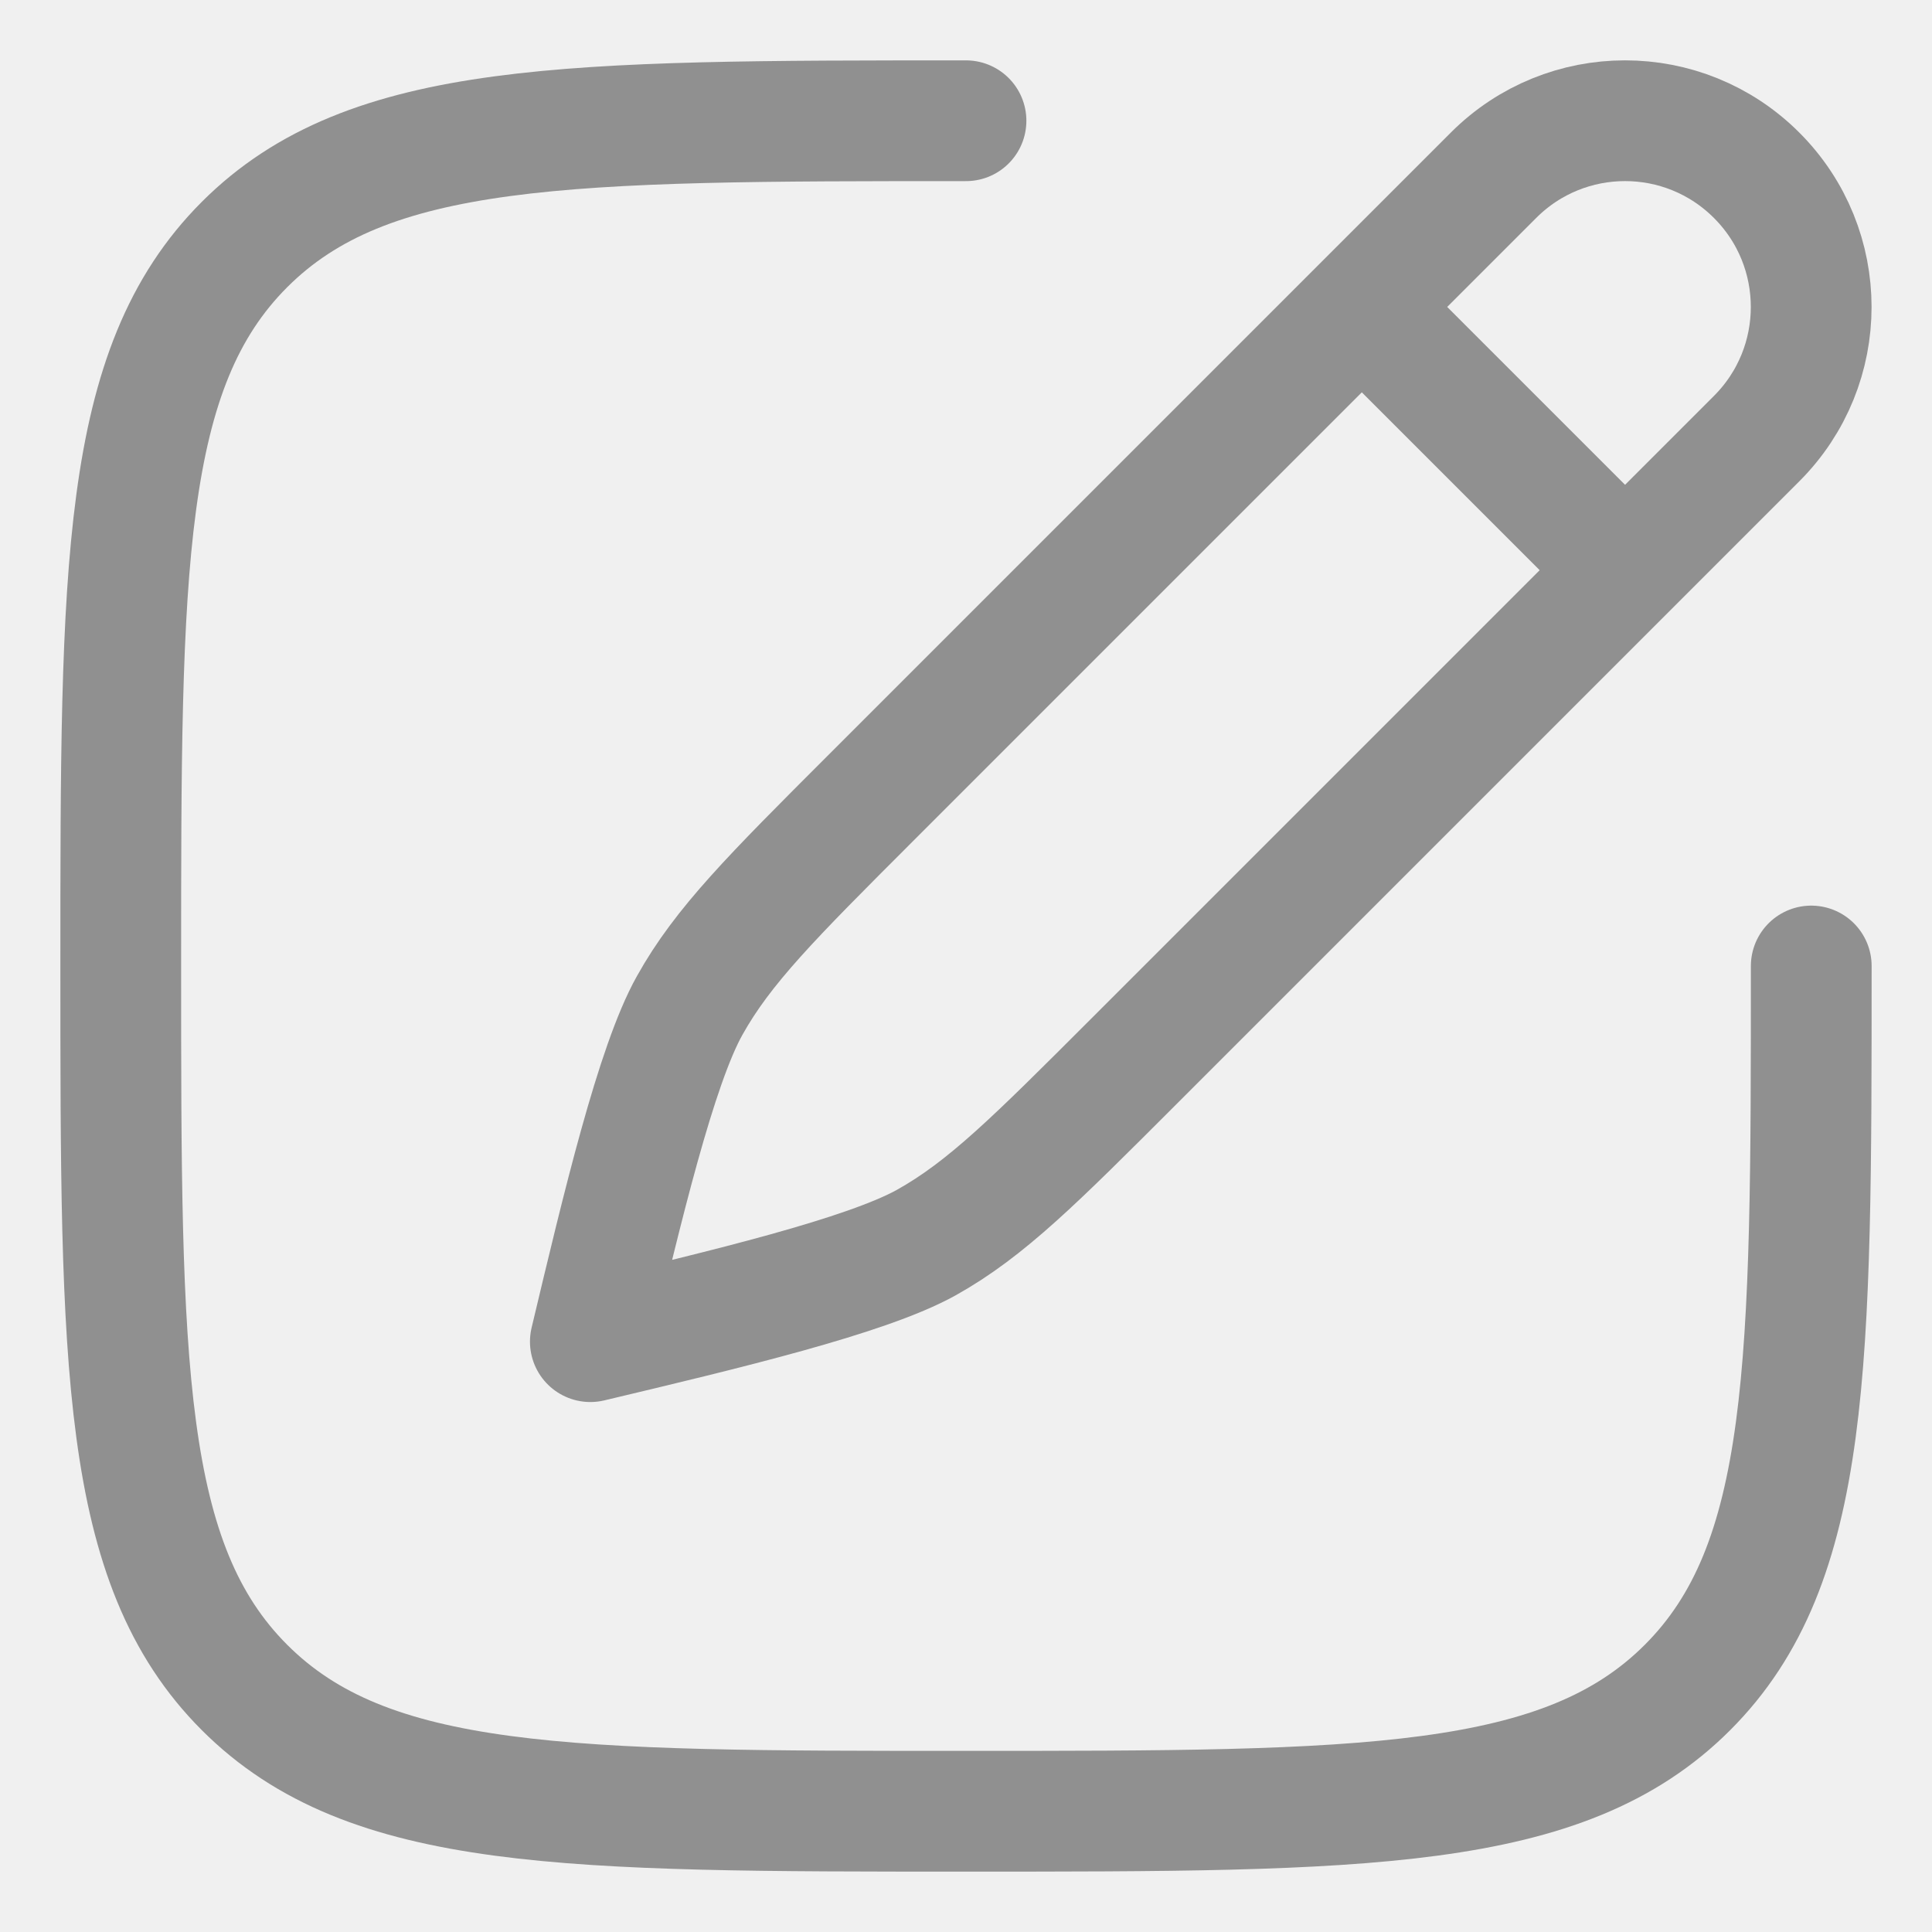
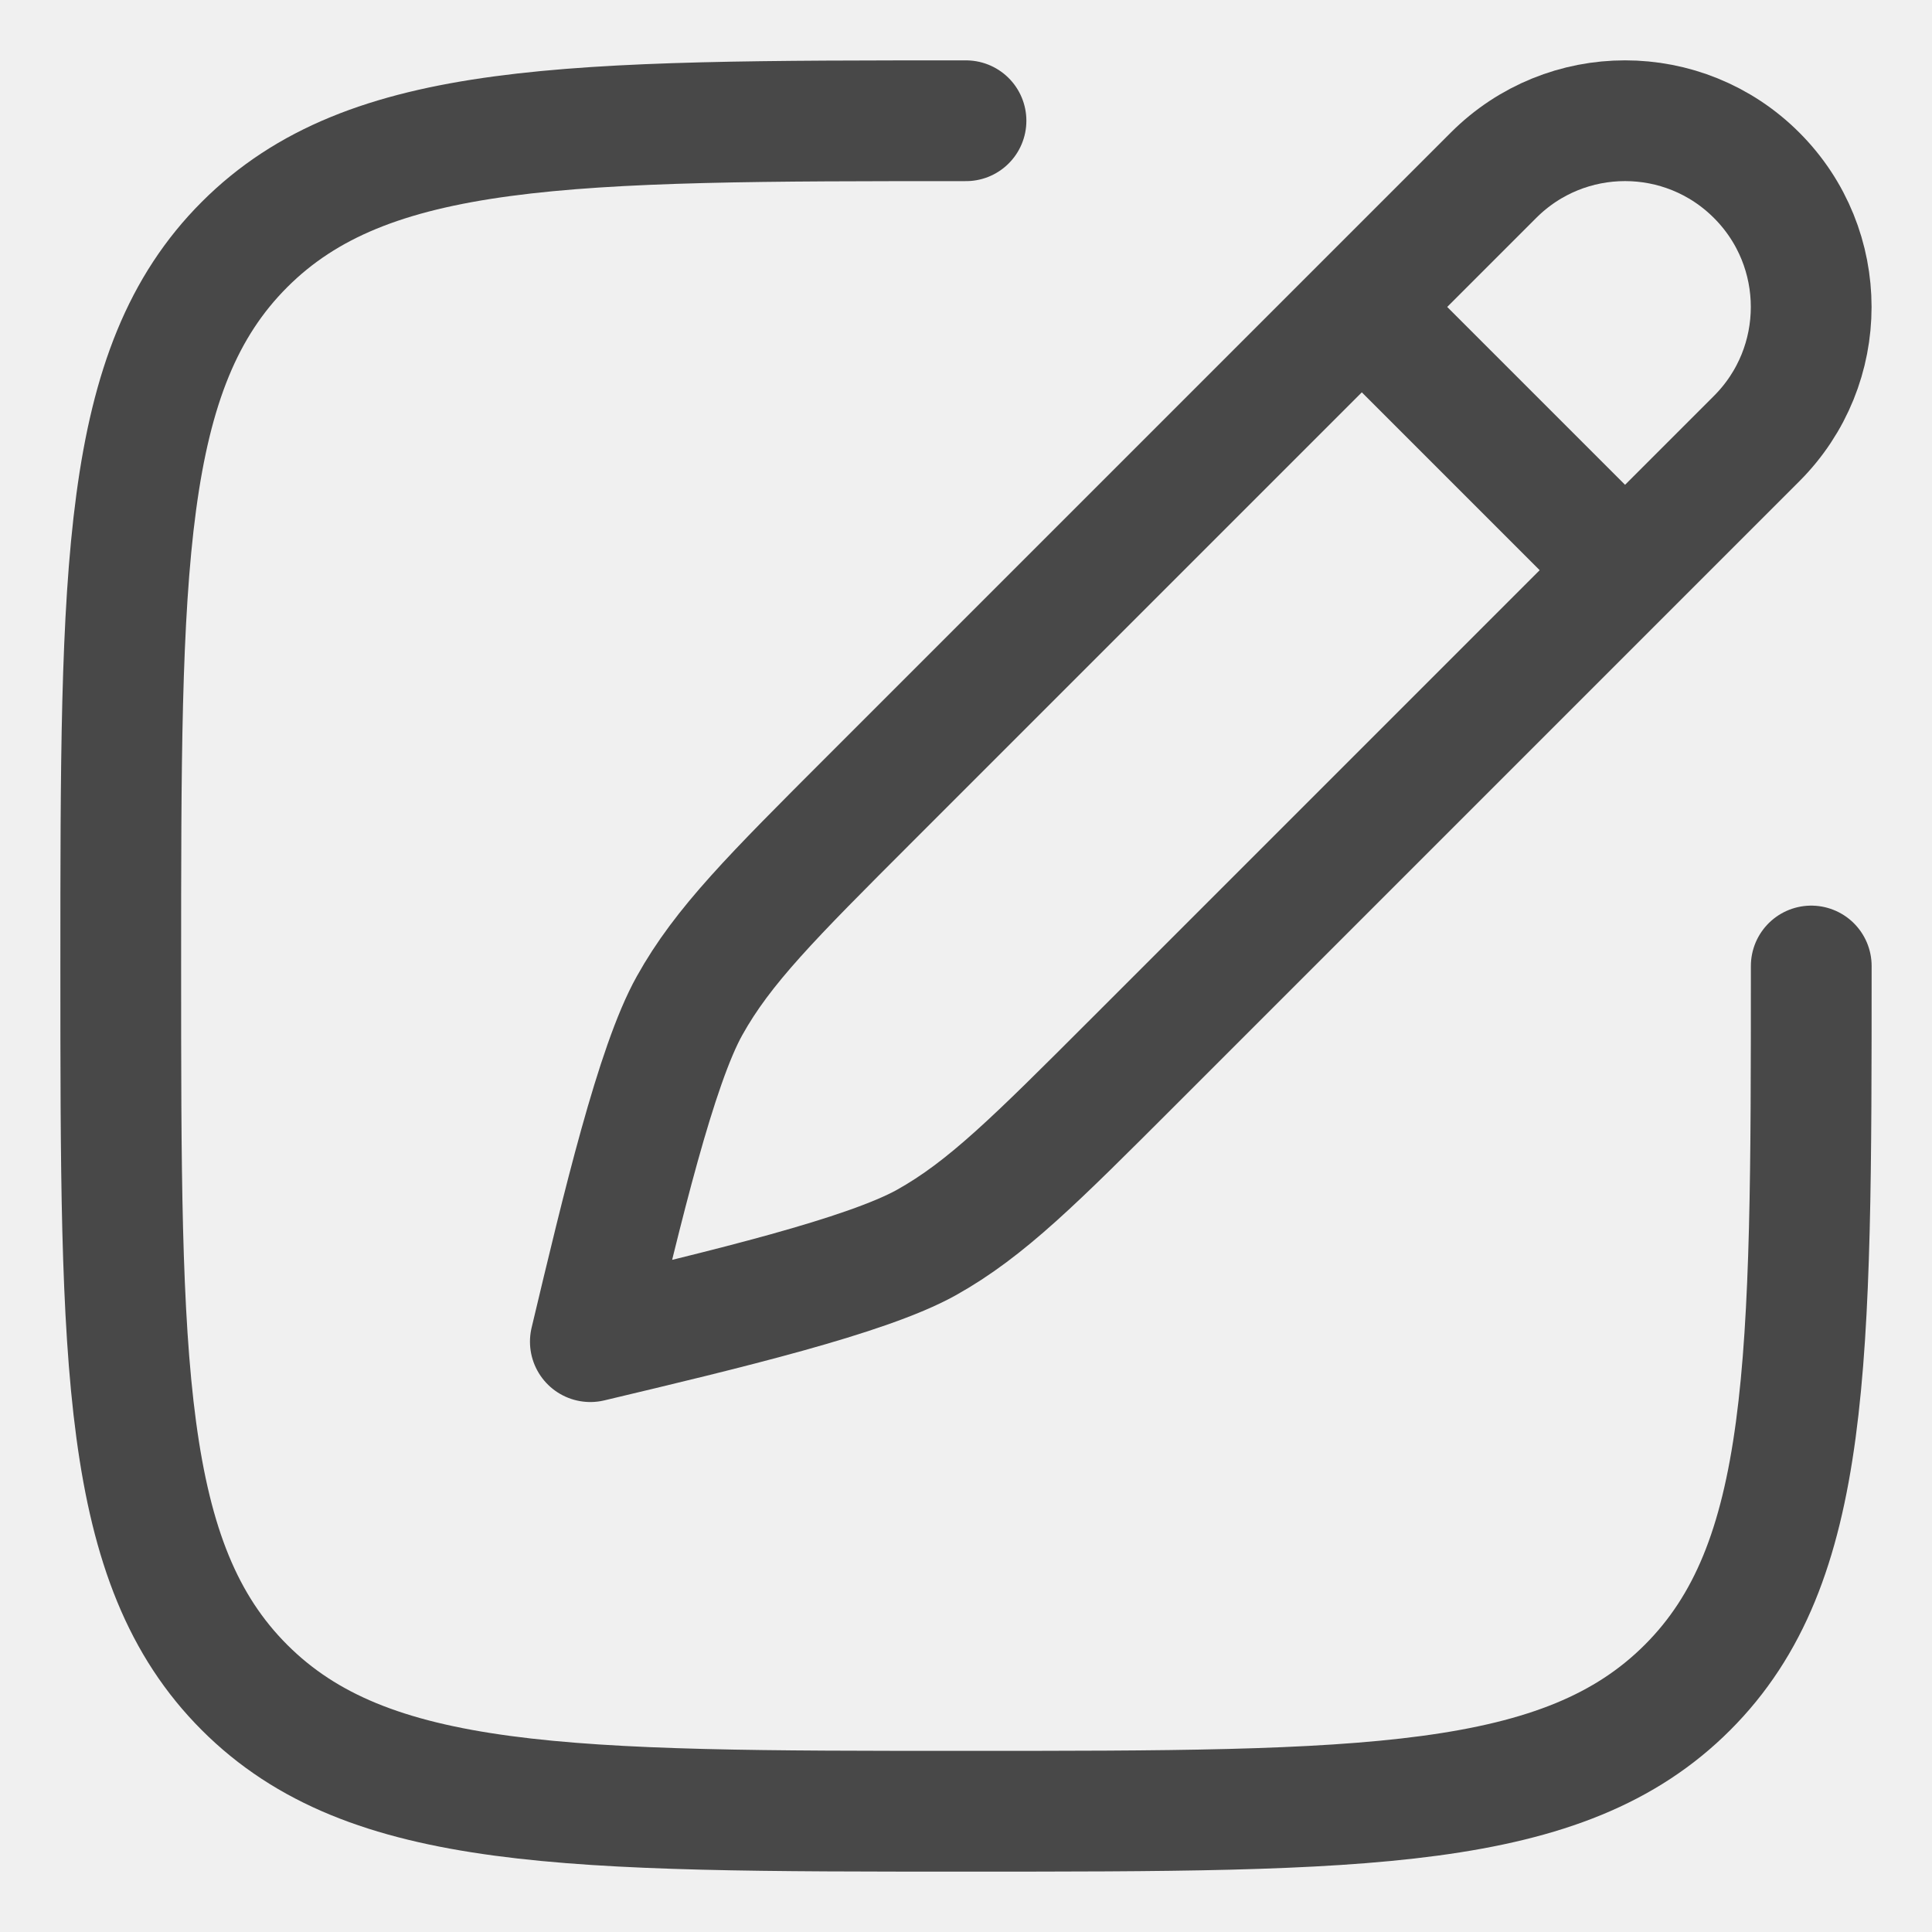
<svg xmlns="http://www.w3.org/2000/svg" width="16" height="16" viewBox="0 0 16 16" fill="none">
  <g clip-path="url(#clip0_35_1023)">
-     <path d="M13.458 4.722L9.387 8.793C8.574 9.606 8.168 10.013 7.672 10.29C7.177 10.566 6.007 10.845 4.889 11.111C5.155 9.993 5.434 8.823 5.711 8.328C5.987 7.832 6.394 7.426 7.207 6.613L11.278 2.542L12.368 1.452C12.97 0.849 13.946 0.849 14.548 1.452C15.15 2.054 15.15 3.03 14.548 3.632L13.458 4.722ZM11.278 2.542L13.458 4.722" stroke="currentColor" stroke-opacity="0.4" stroke-linecap="round" stroke-linejoin="round" />
-     <path d="M15 8C15 11.3 15 12.95 13.975 13.975C12.95 15 11.3 15 8 15C4.7 15 3.05 15 2.025 13.975C1 12.95 1 11.3 1 8C1 4.7 1 3.05 2.025 2.025C3.05 1 4.7 1 8 1" stroke="currentColor" stroke-opacity="0.4" stroke-linecap="round" />
+     <path d="M13.458 4.722L9.387 8.793C8.574 9.606 8.168 10.013 7.672 10.29C7.177 10.566 6.007 10.845 4.889 11.111C5.155 9.993 5.434 8.823 5.711 8.328C5.987 7.832 6.394 7.426 7.207 6.613L11.278 2.542L12.368 1.452C12.97 0.849 13.946 0.849 14.548 1.452C15.15 2.054 15.15 3.03 14.548 3.632L13.458 4.722ZM11.278 2.542L13.458 4.722" stroke="currentColor" stroke-opacity="0.7" stroke-linecap="round" stroke-linejoin="round" />
+     <path d="M15 8C15 11.3 15 12.95 13.975 13.975C12.95 15 11.3 15 8 15C4.7 15 3.05 15 2.025 13.975C1 12.95 1 11.3 1 8C1 4.7 1 3.05 2.025 2.025C3.05 1 4.7 1 8 1" stroke="currentColor" stroke-opacity="0.7" stroke-linecap="round" />
  </g>
  <defs>
    <clipPath id="clip0_35_1023">
      <rect width="16" height="16" fill="white" />
    </clipPath>
  </defs>
</svg>
